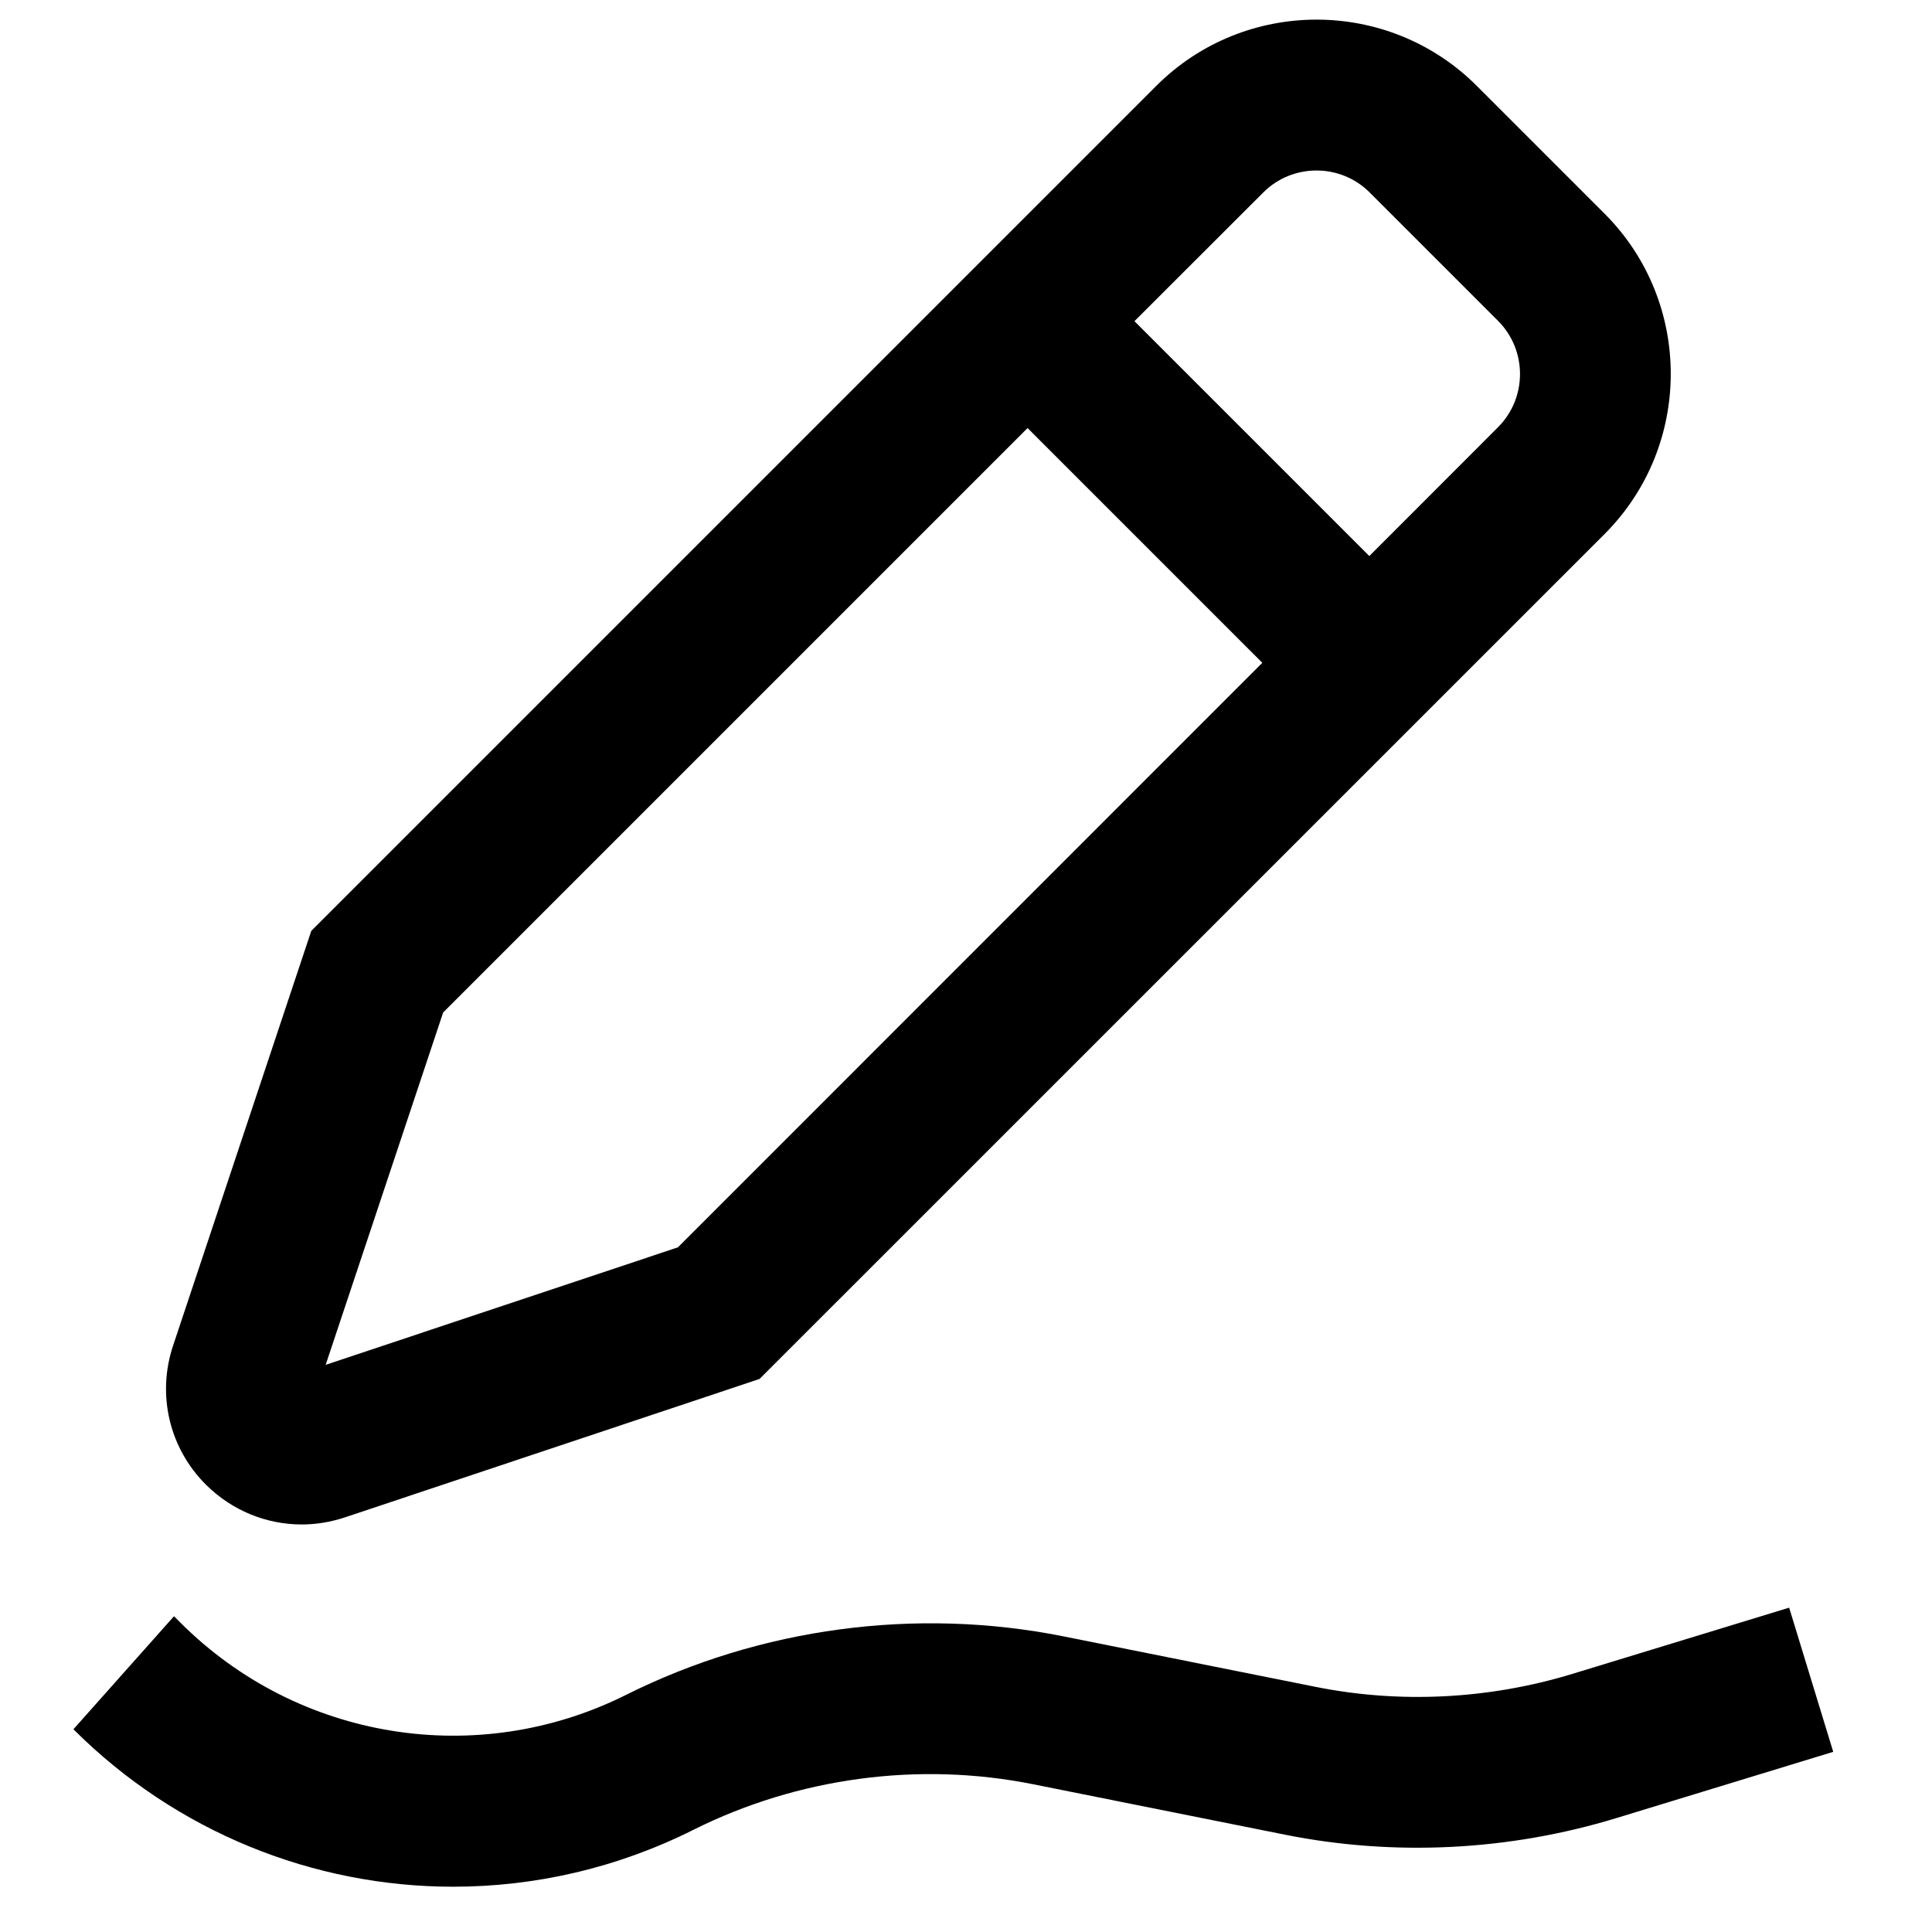
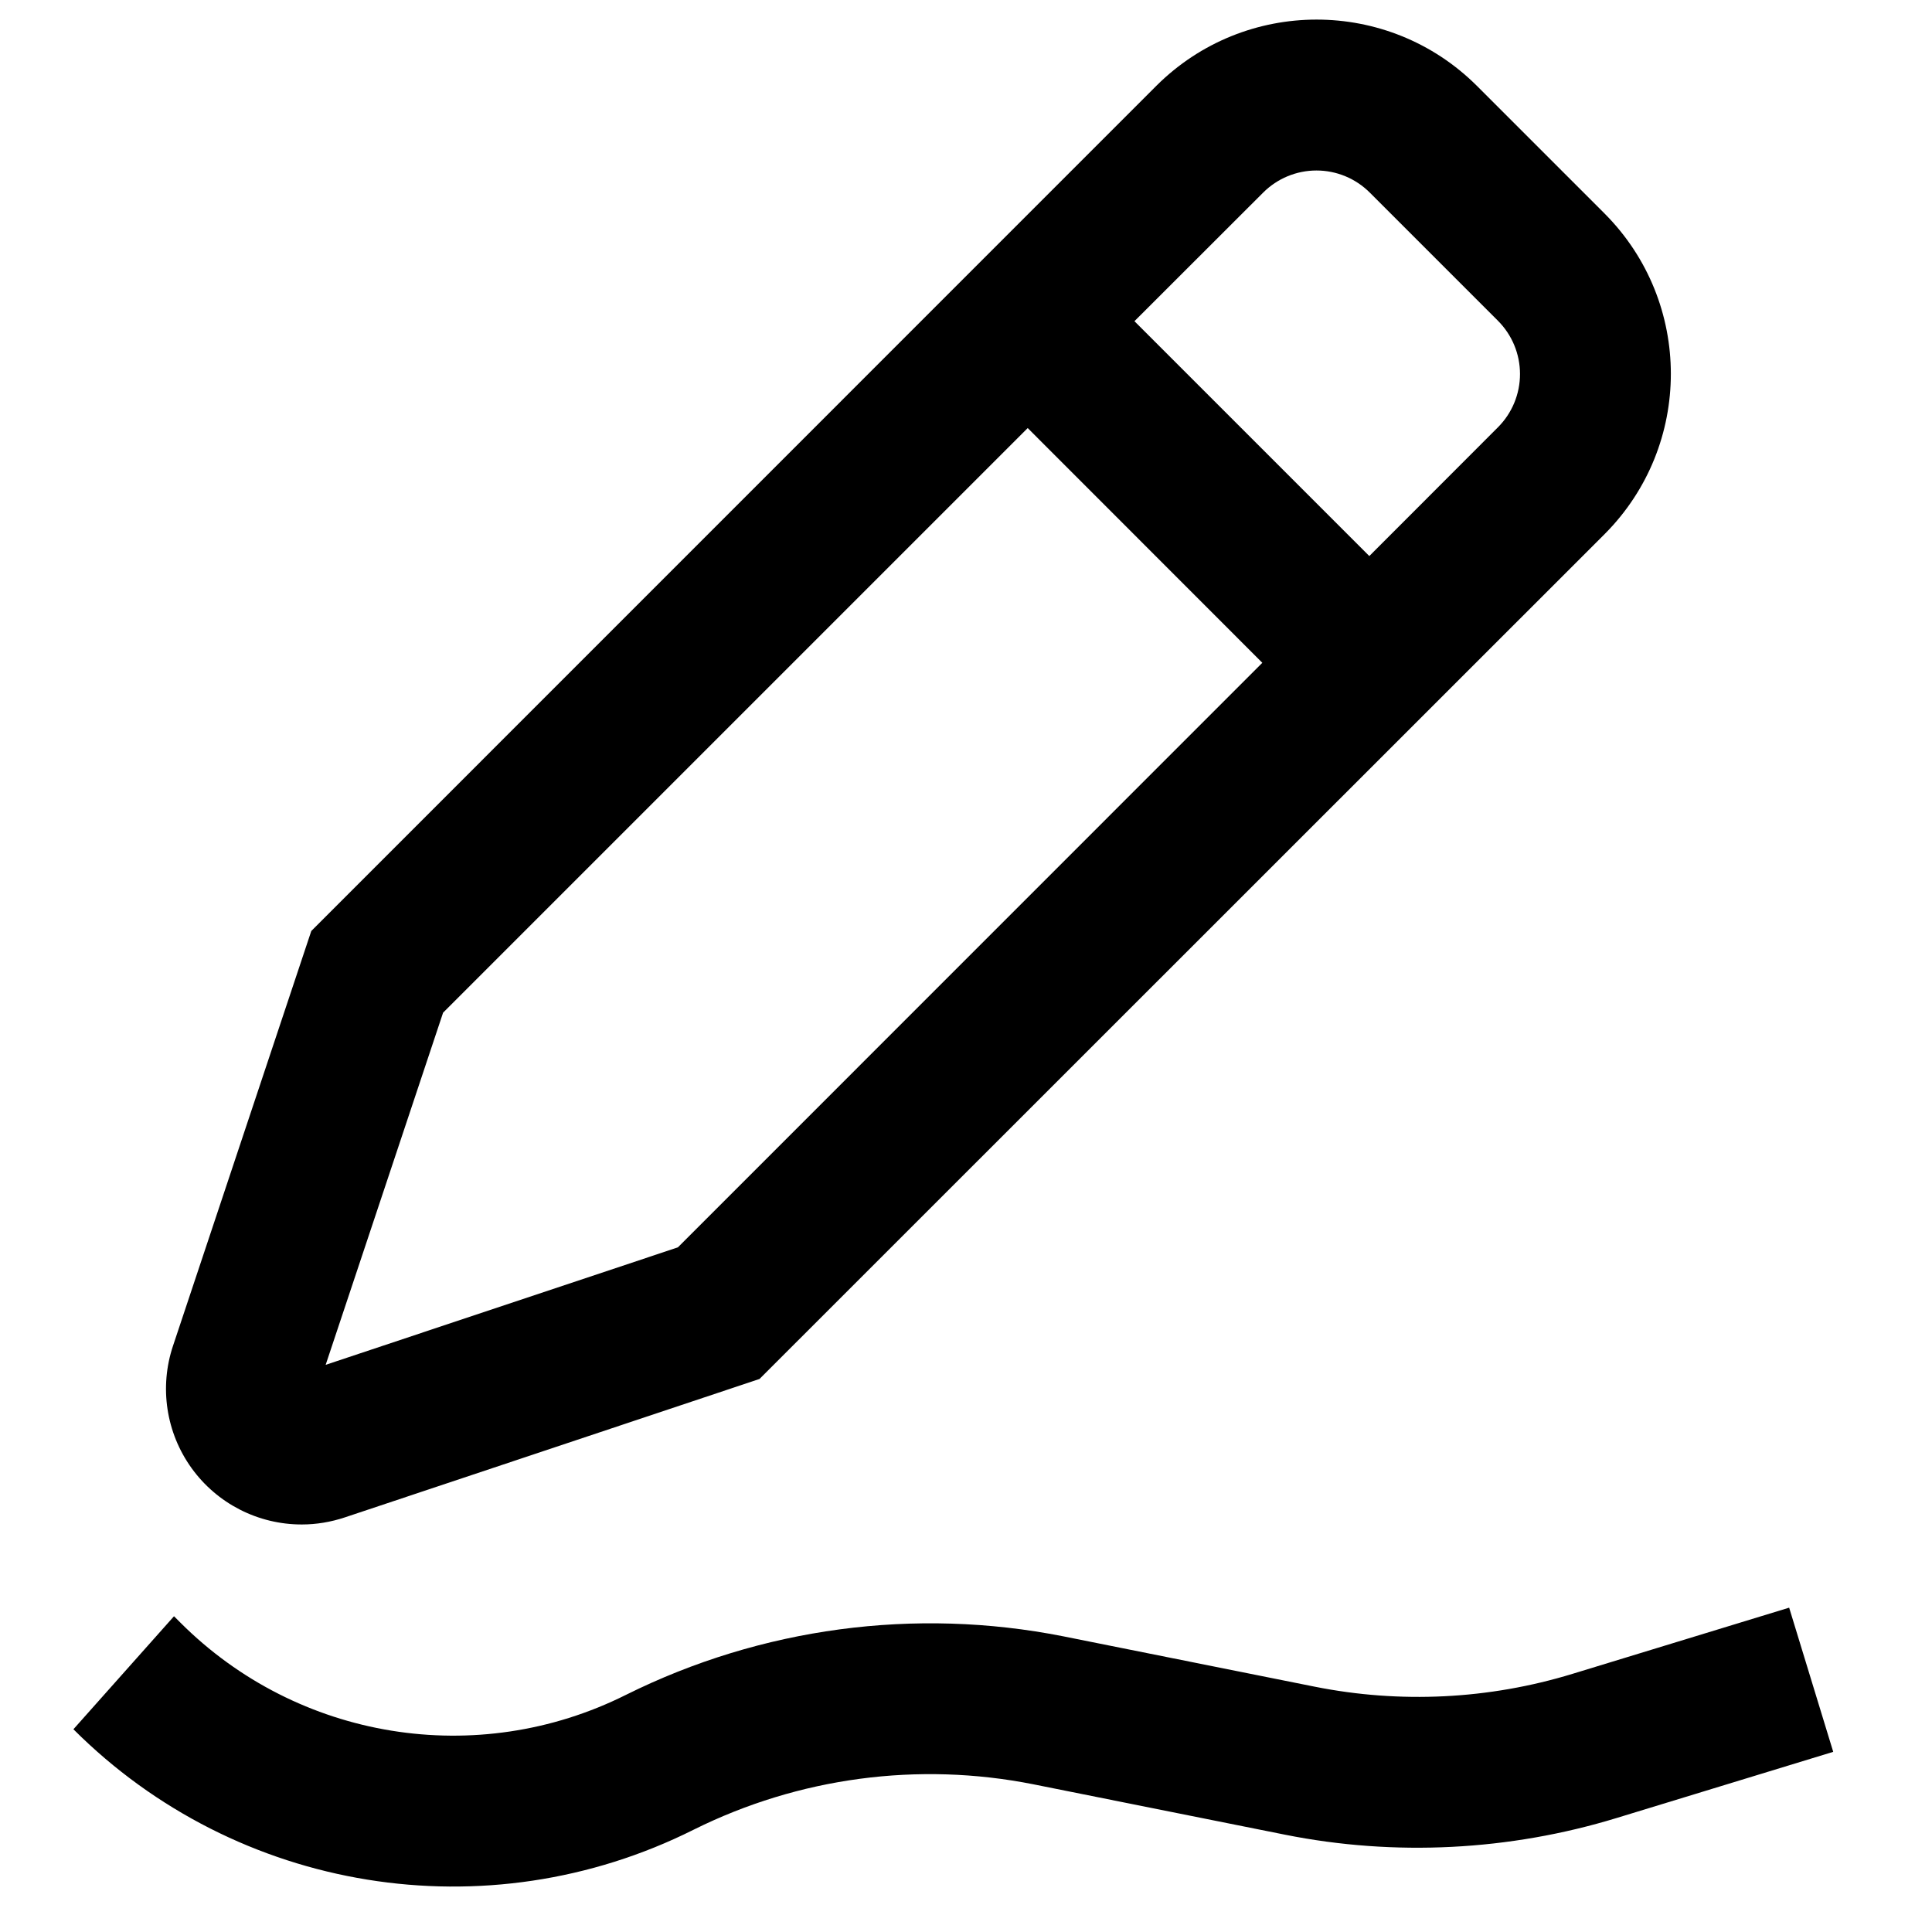
- <svg xmlns="http://www.w3.org/2000/svg" width="16" height="16" viewBox="0 0 16 16" fill="none">
-   <path d="M2.499 12.625C2.619 12.625 2.739 12.605 2.857 12.566L6.29 11.42L13.289 4.422C14.019 3.691 14.019 2.501 13.289 1.77L12.229 0.71C11.497 -0.02 10.309 -0.02 9.577 0.71L2.578 7.709L1.433 11.145C1.298 11.551 1.402 11.993 1.705 12.295C1.921 12.51 2.206 12.625 2.499 12.625ZM10.461 1.595C10.703 1.351 11.102 1.351 11.344 1.595L12.405 2.656C12.649 2.899 12.649 3.296 12.405 3.539L11.34 4.605L9.395 2.66L10.461 1.595ZM3.67 8.385L8.51 3.545L10.454 5.489L5.614 10.33L2.697 11.303L3.67 8.385Z" fill="black" />
-   <path d="M14.817 13.314L13.023 13.862C12.331 14.073 11.591 14.111 10.886 13.968L8.804 13.551C7.585 13.308 6.298 13.48 5.185 14.036C3.953 14.652 2.467 14.412 1.492 13.436L1.441 13.385L0.608 14.321C1.463 15.175 2.6 15.625 3.753 15.625C4.429 15.625 5.11 15.471 5.744 15.153C6.609 14.721 7.609 14.586 8.559 14.777L10.641 15.194C11.551 15.376 12.501 15.327 13.388 15.056L15.182 14.508L14.817 13.314Z" fill="black" />
+ <svg xmlns="http://www.w3.org/2000/svg" width="16" height="16" fill="none">
+   <path fill="#000" d="M2.5 12.625c.12 0 .24-.02.357-.059L6.29 11.42l7-6.998a1.88 1.88 0 0 0 0-2.652L12.23.71a1.88 1.88 0 0 0-2.653 0l-6.999 7-1.145 3.435a1.123 1.123 0 0 0 1.066 1.48Zm7.961-11.03a.624.624 0 0 1 .883 0l1.061 1.061a.624.624 0 0 1 0 .883L11.34 4.605 9.395 2.66l1.066-1.065Zm-6.79 6.79 4.84-4.84 1.943 1.944-4.84 4.841-2.917.973.973-2.918Zm11.146 4.929-1.794.548a4.375 4.375 0 0 1-2.137.106l-2.082-.417a5.665 5.665 0 0 0-3.62.485 3.196 3.196 0 0 1-3.692-.6l-.051-.051-.833.936a4.448 4.448 0 0 0 5.136.832 4.394 4.394 0 0 1 2.815-.376l2.082.417c.91.182 1.86.133 2.747-.138l1.794-.548-.365-1.194Z" />
</svg>
